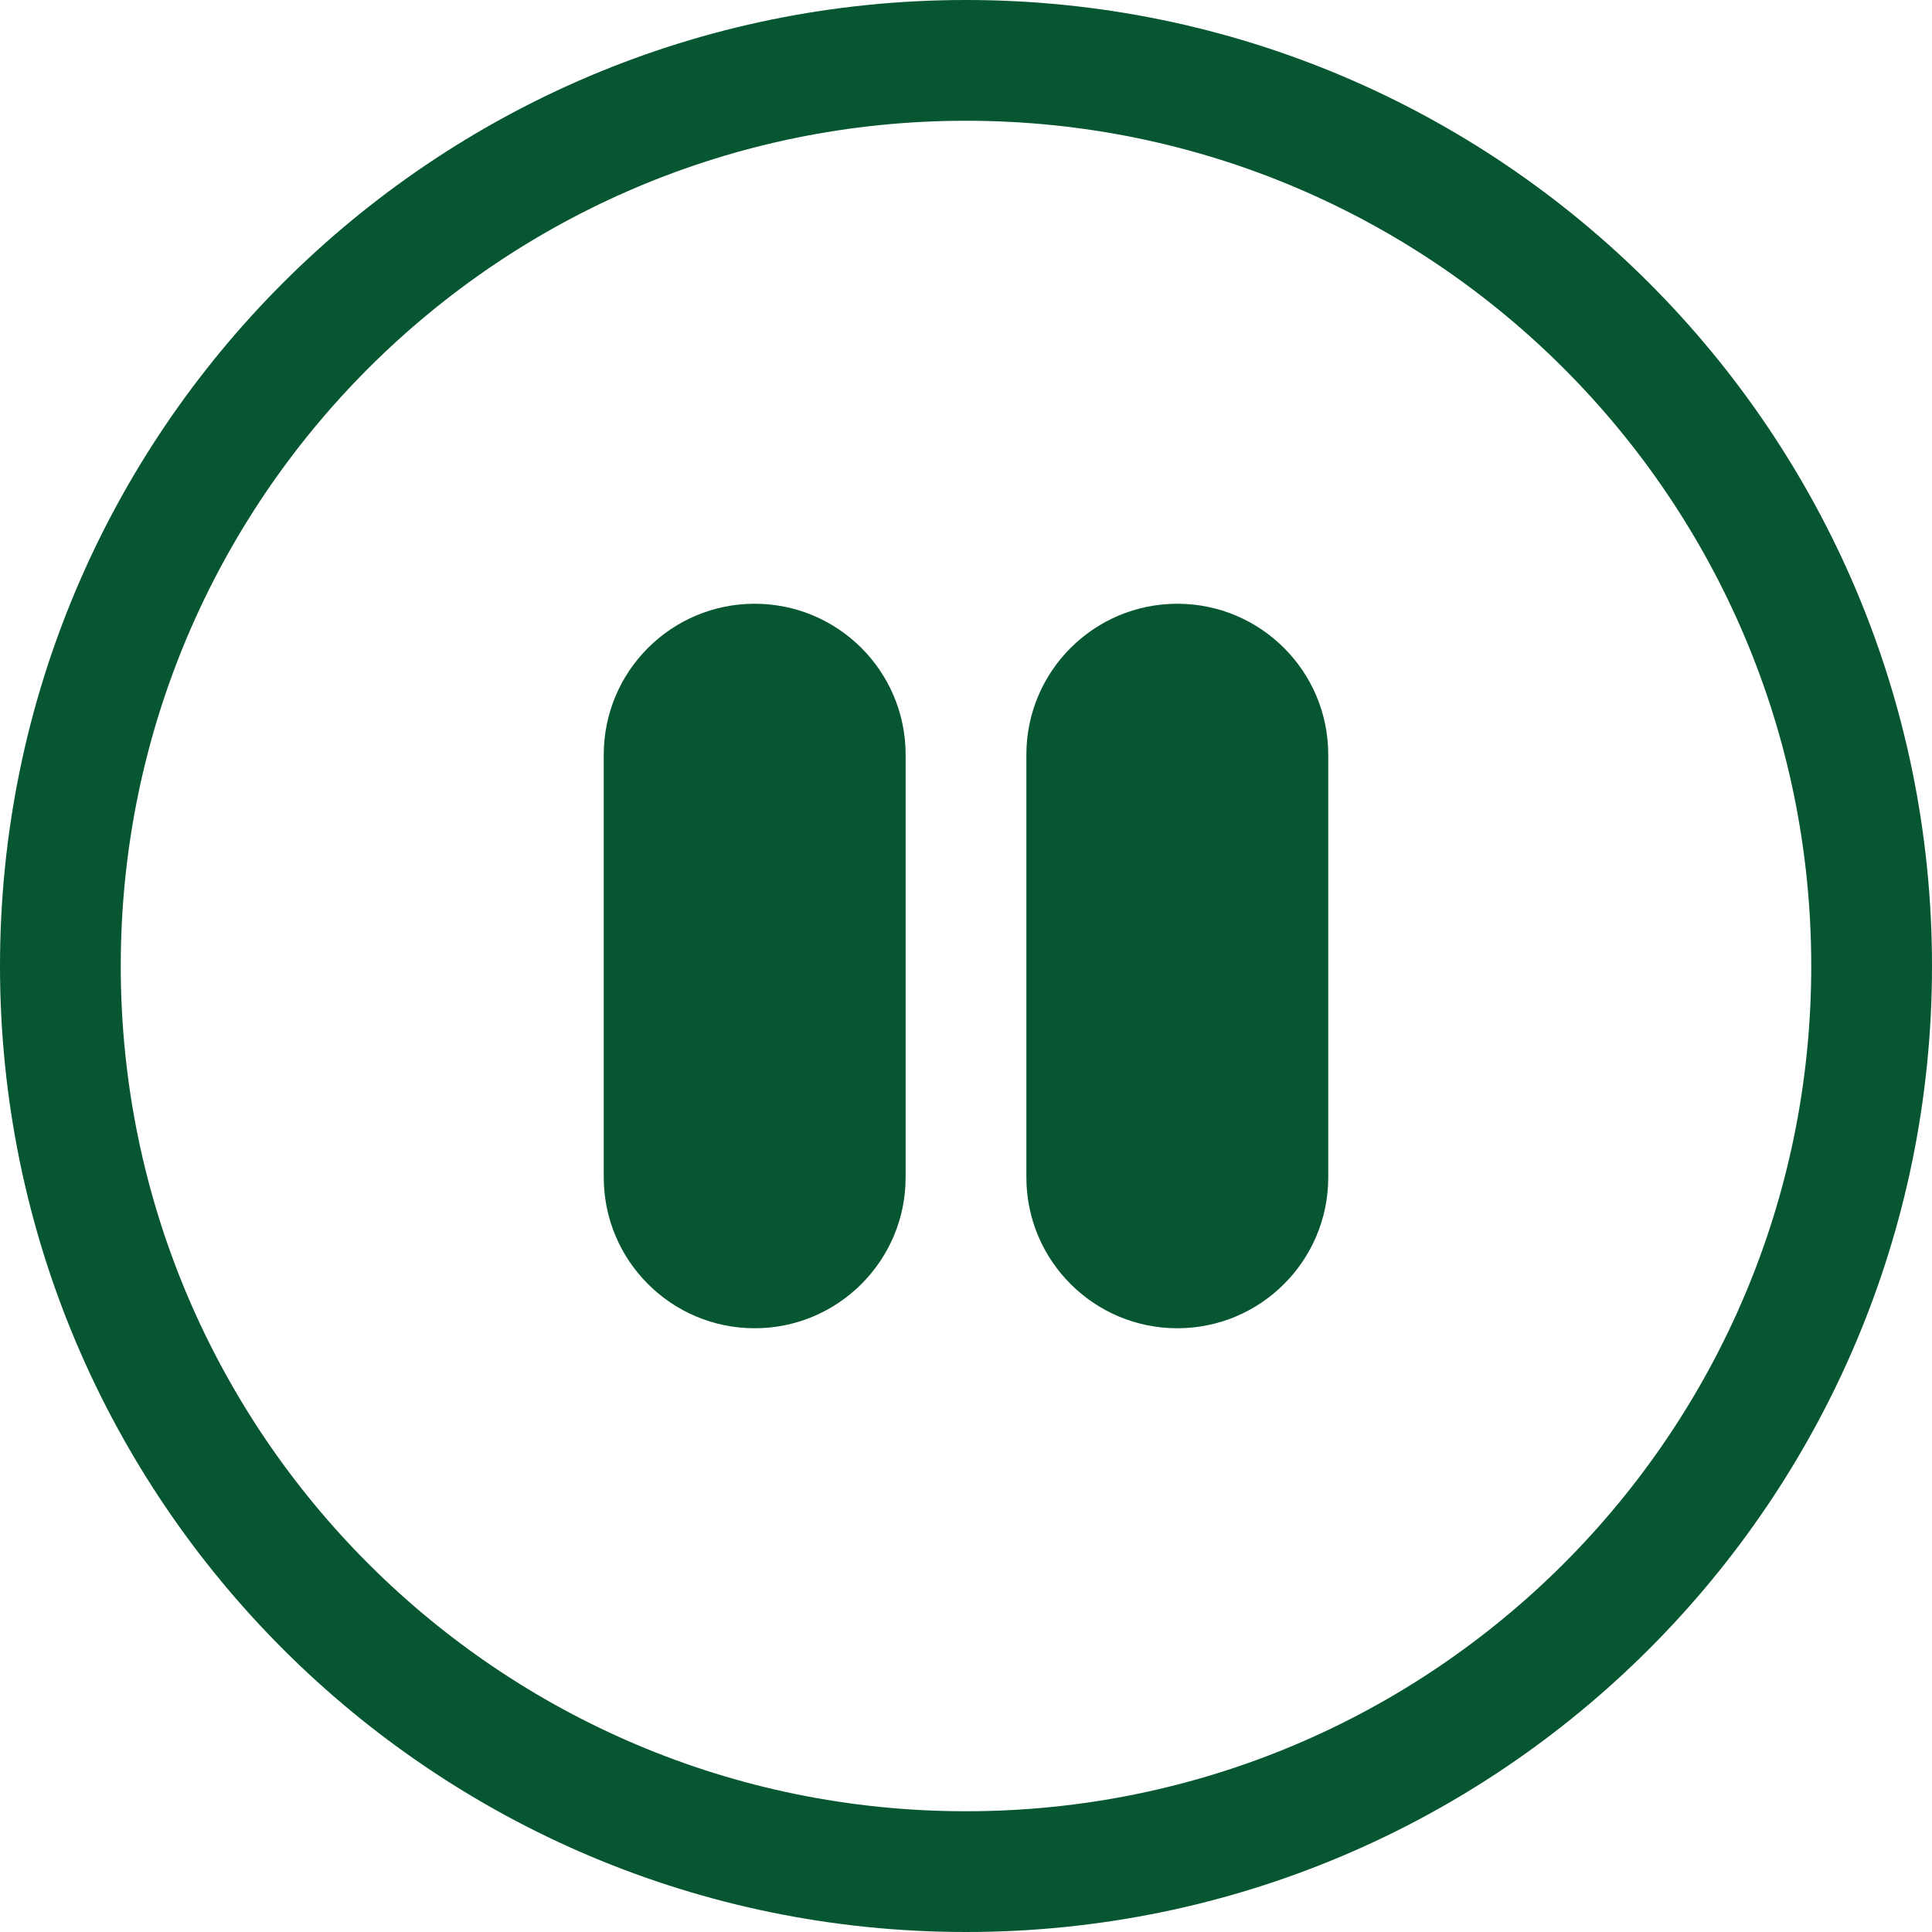
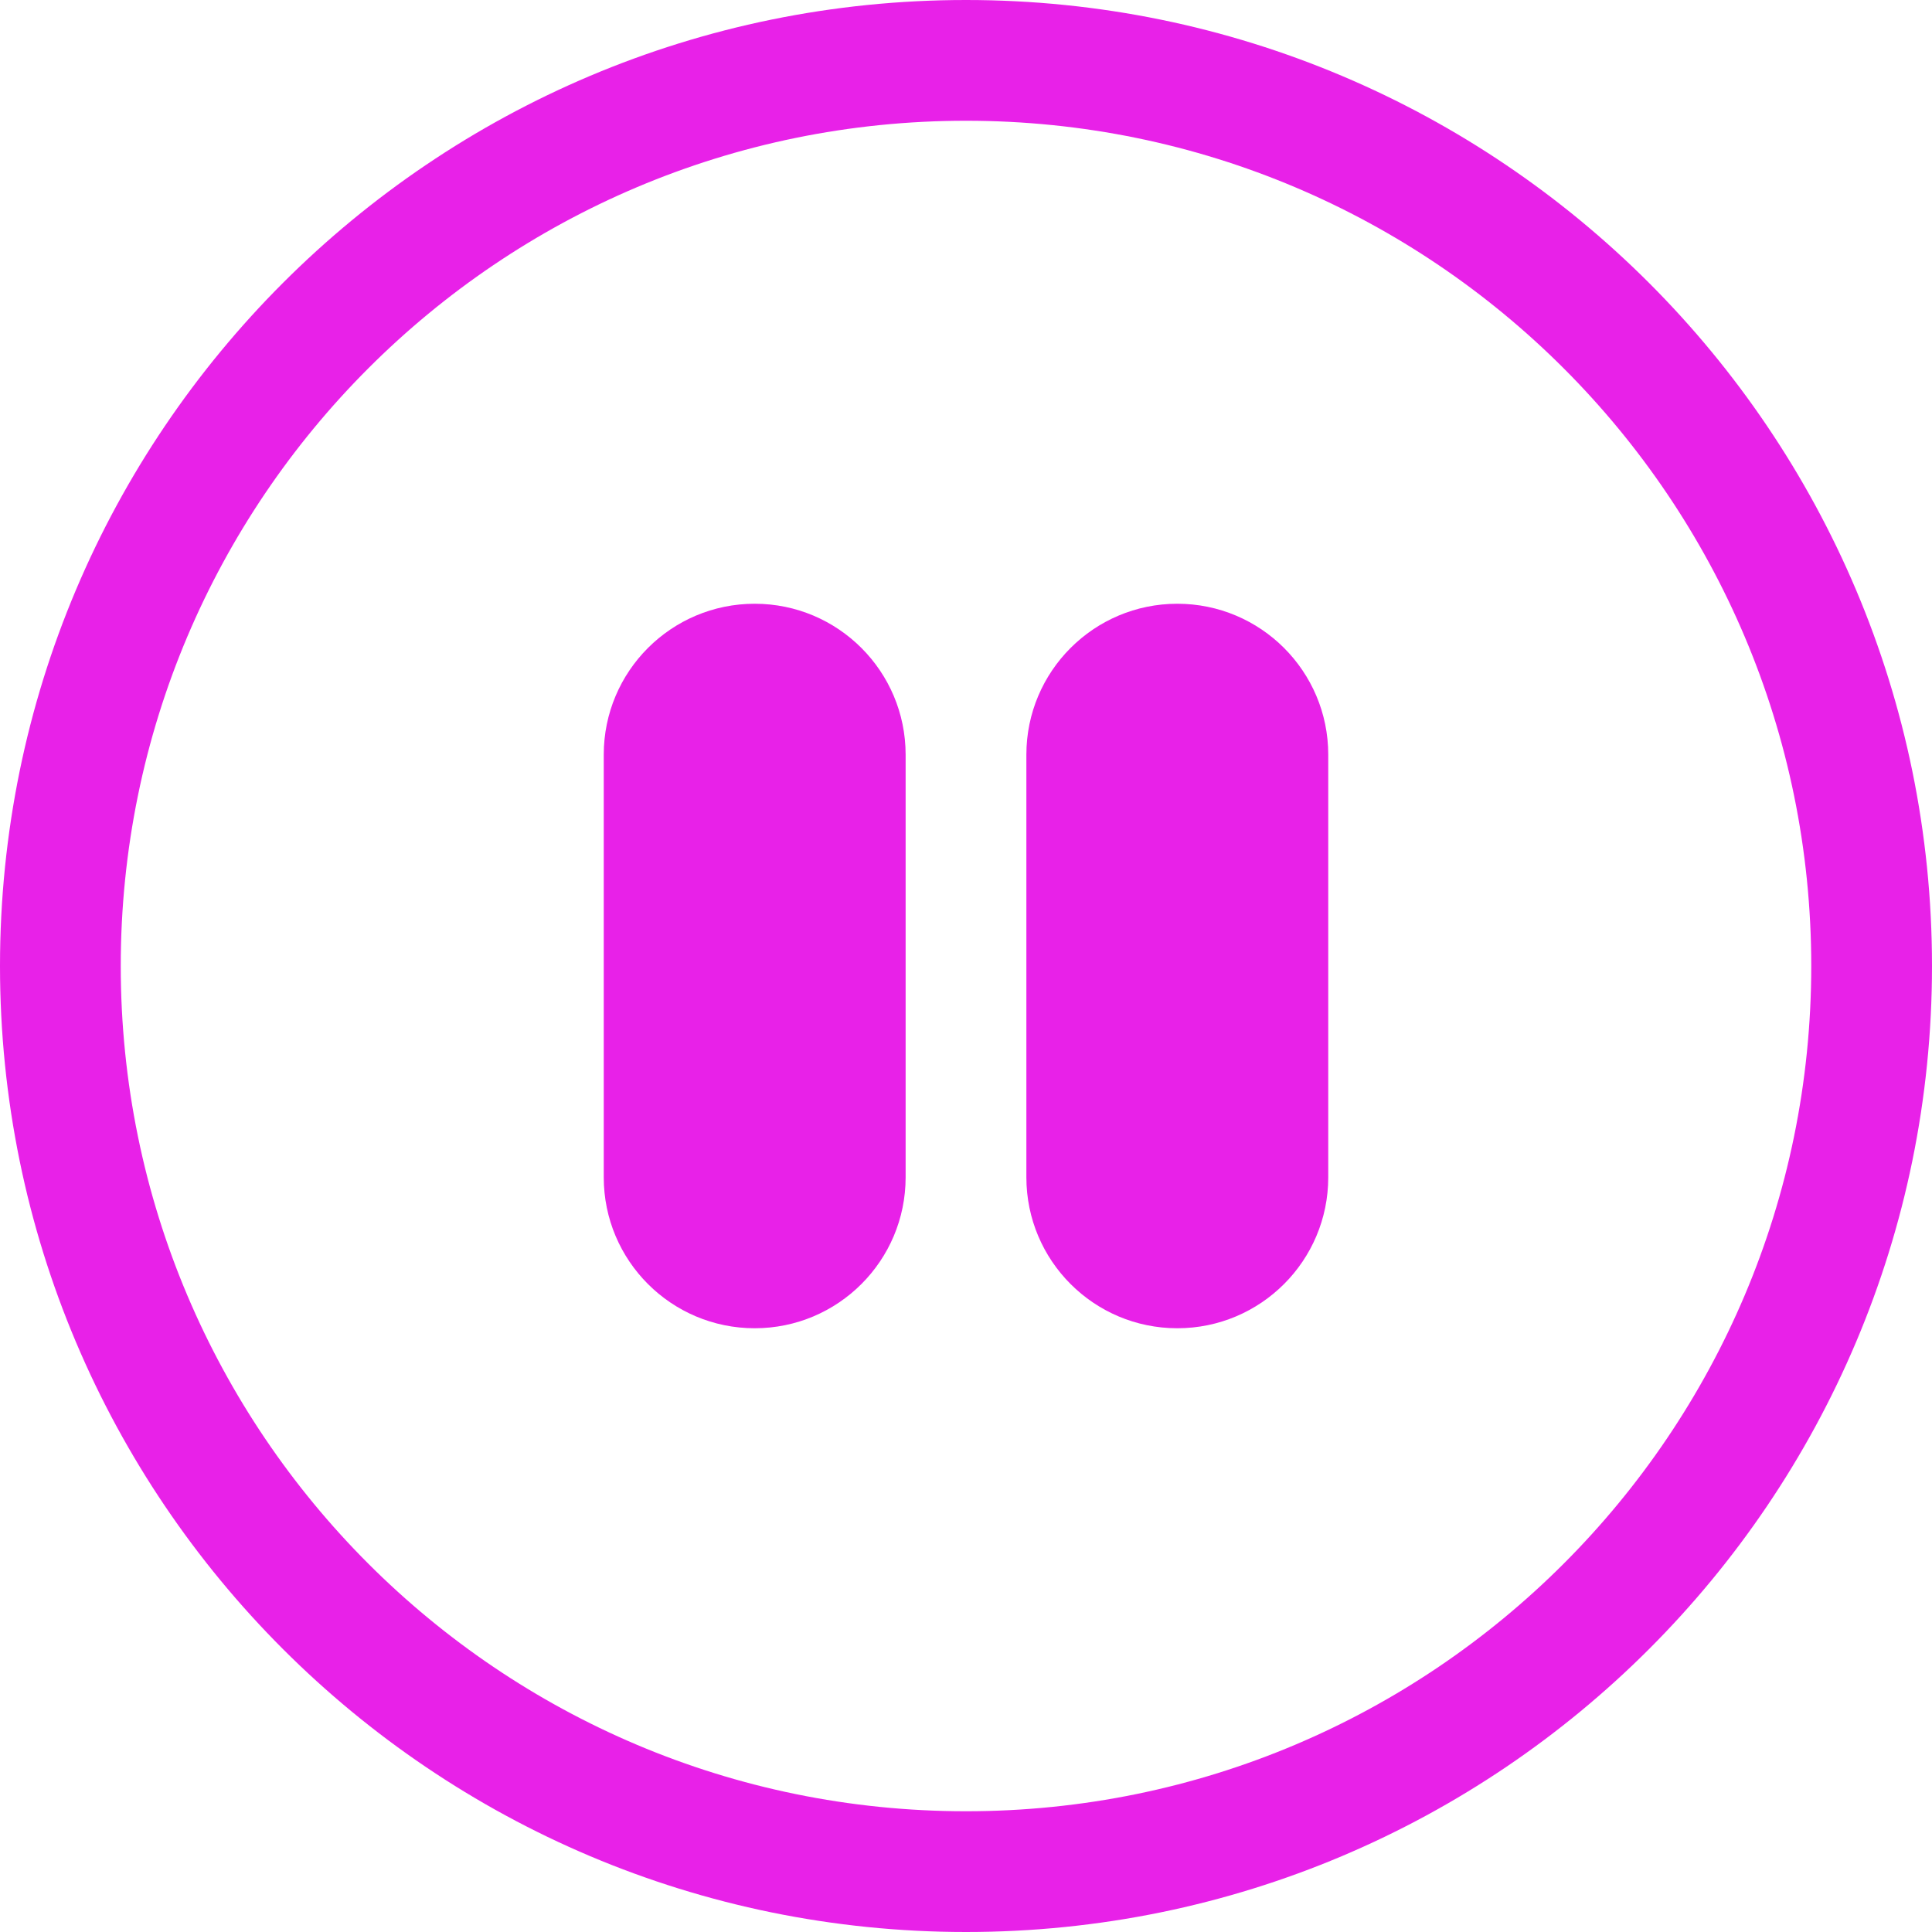
- <svg xmlns="http://www.w3.org/2000/svg" width="16" height="16" fill="#065631" class="bi bi-pause-circle" viewBox="0 0 16 16">
+ <svg xmlns="http://www.w3.org/2000/svg" width="16" height="16" fill="#e71de7fa" class="bi bi-pause-circle" viewBox="0 0 16 16">
  <path d="M8 15A7 7 0 1 1 8 1a7 7 0 0 1 0 14m0 1A8 8 0 1 0 8 0a8 8 0 0 0 0 16" />
  <path d="M5 6.25a1.25 1.25 0 1 1 2.5 0v3.5a1.25 1.25 0 1 1-2.5 0zm3.5 0a1.25 1.25 0 1 1 2.5 0v3.5a1.25 1.25 0 1 1-2.5 0z" />
</svg>
